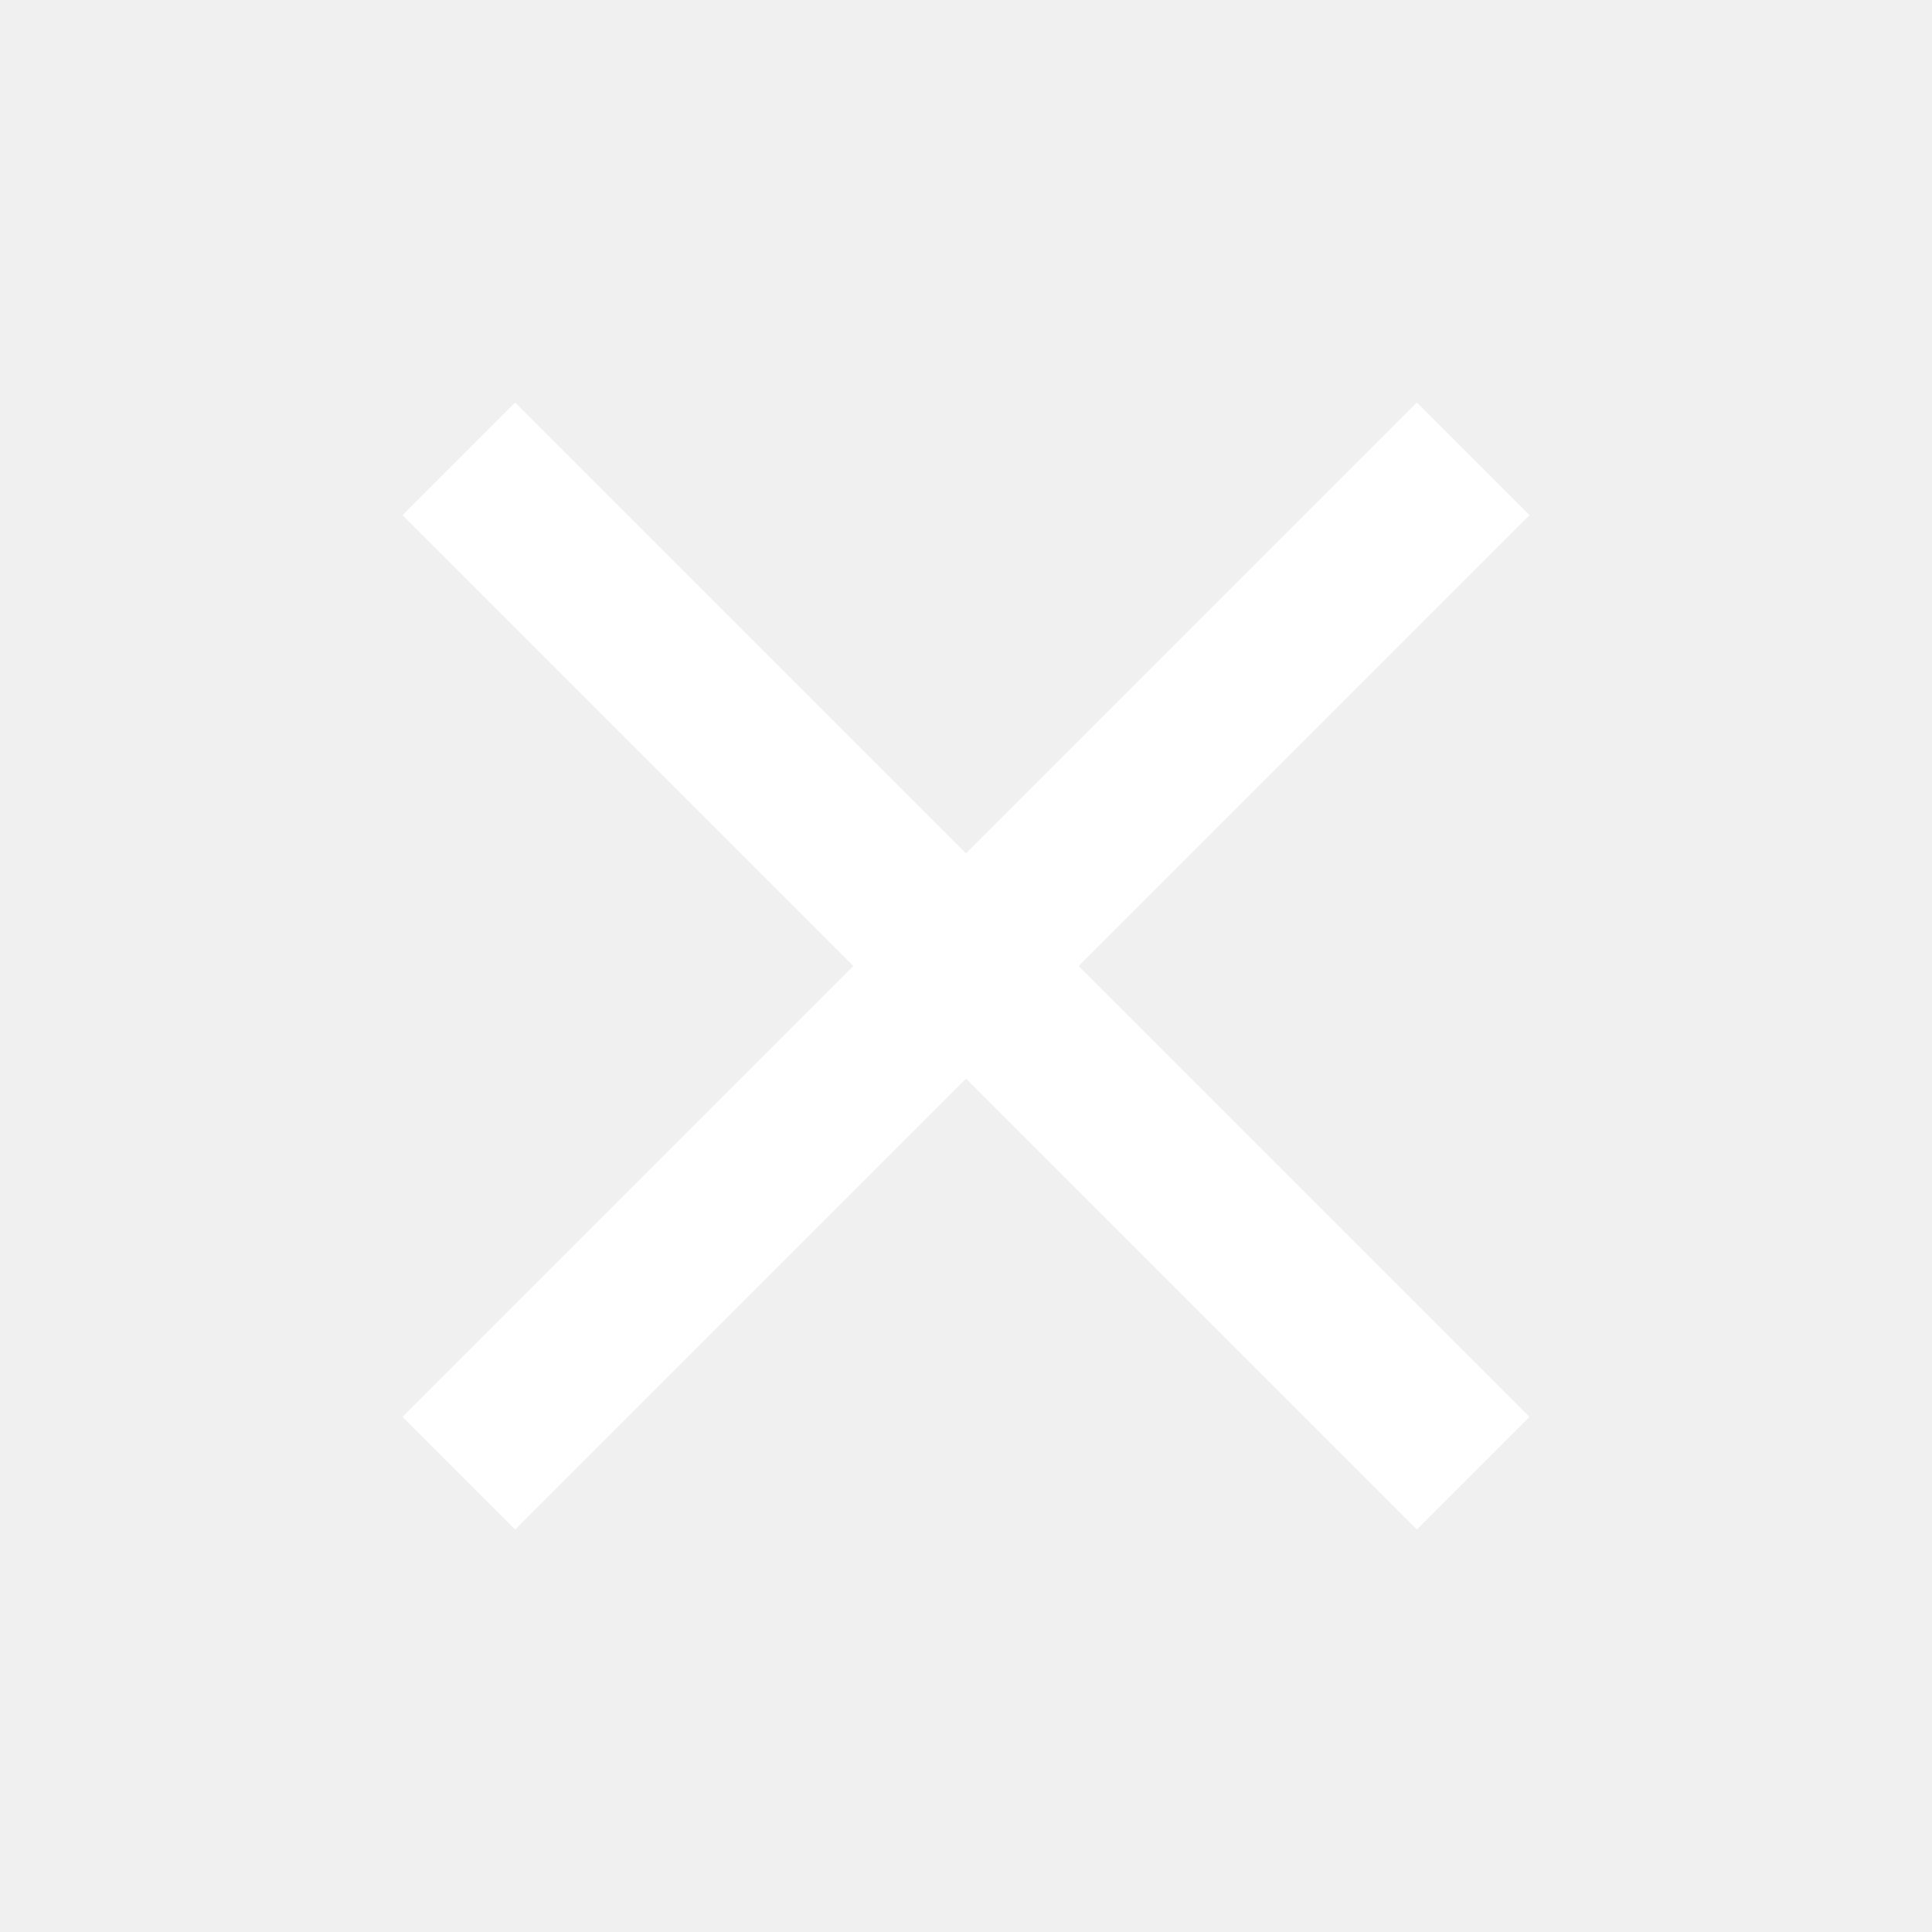
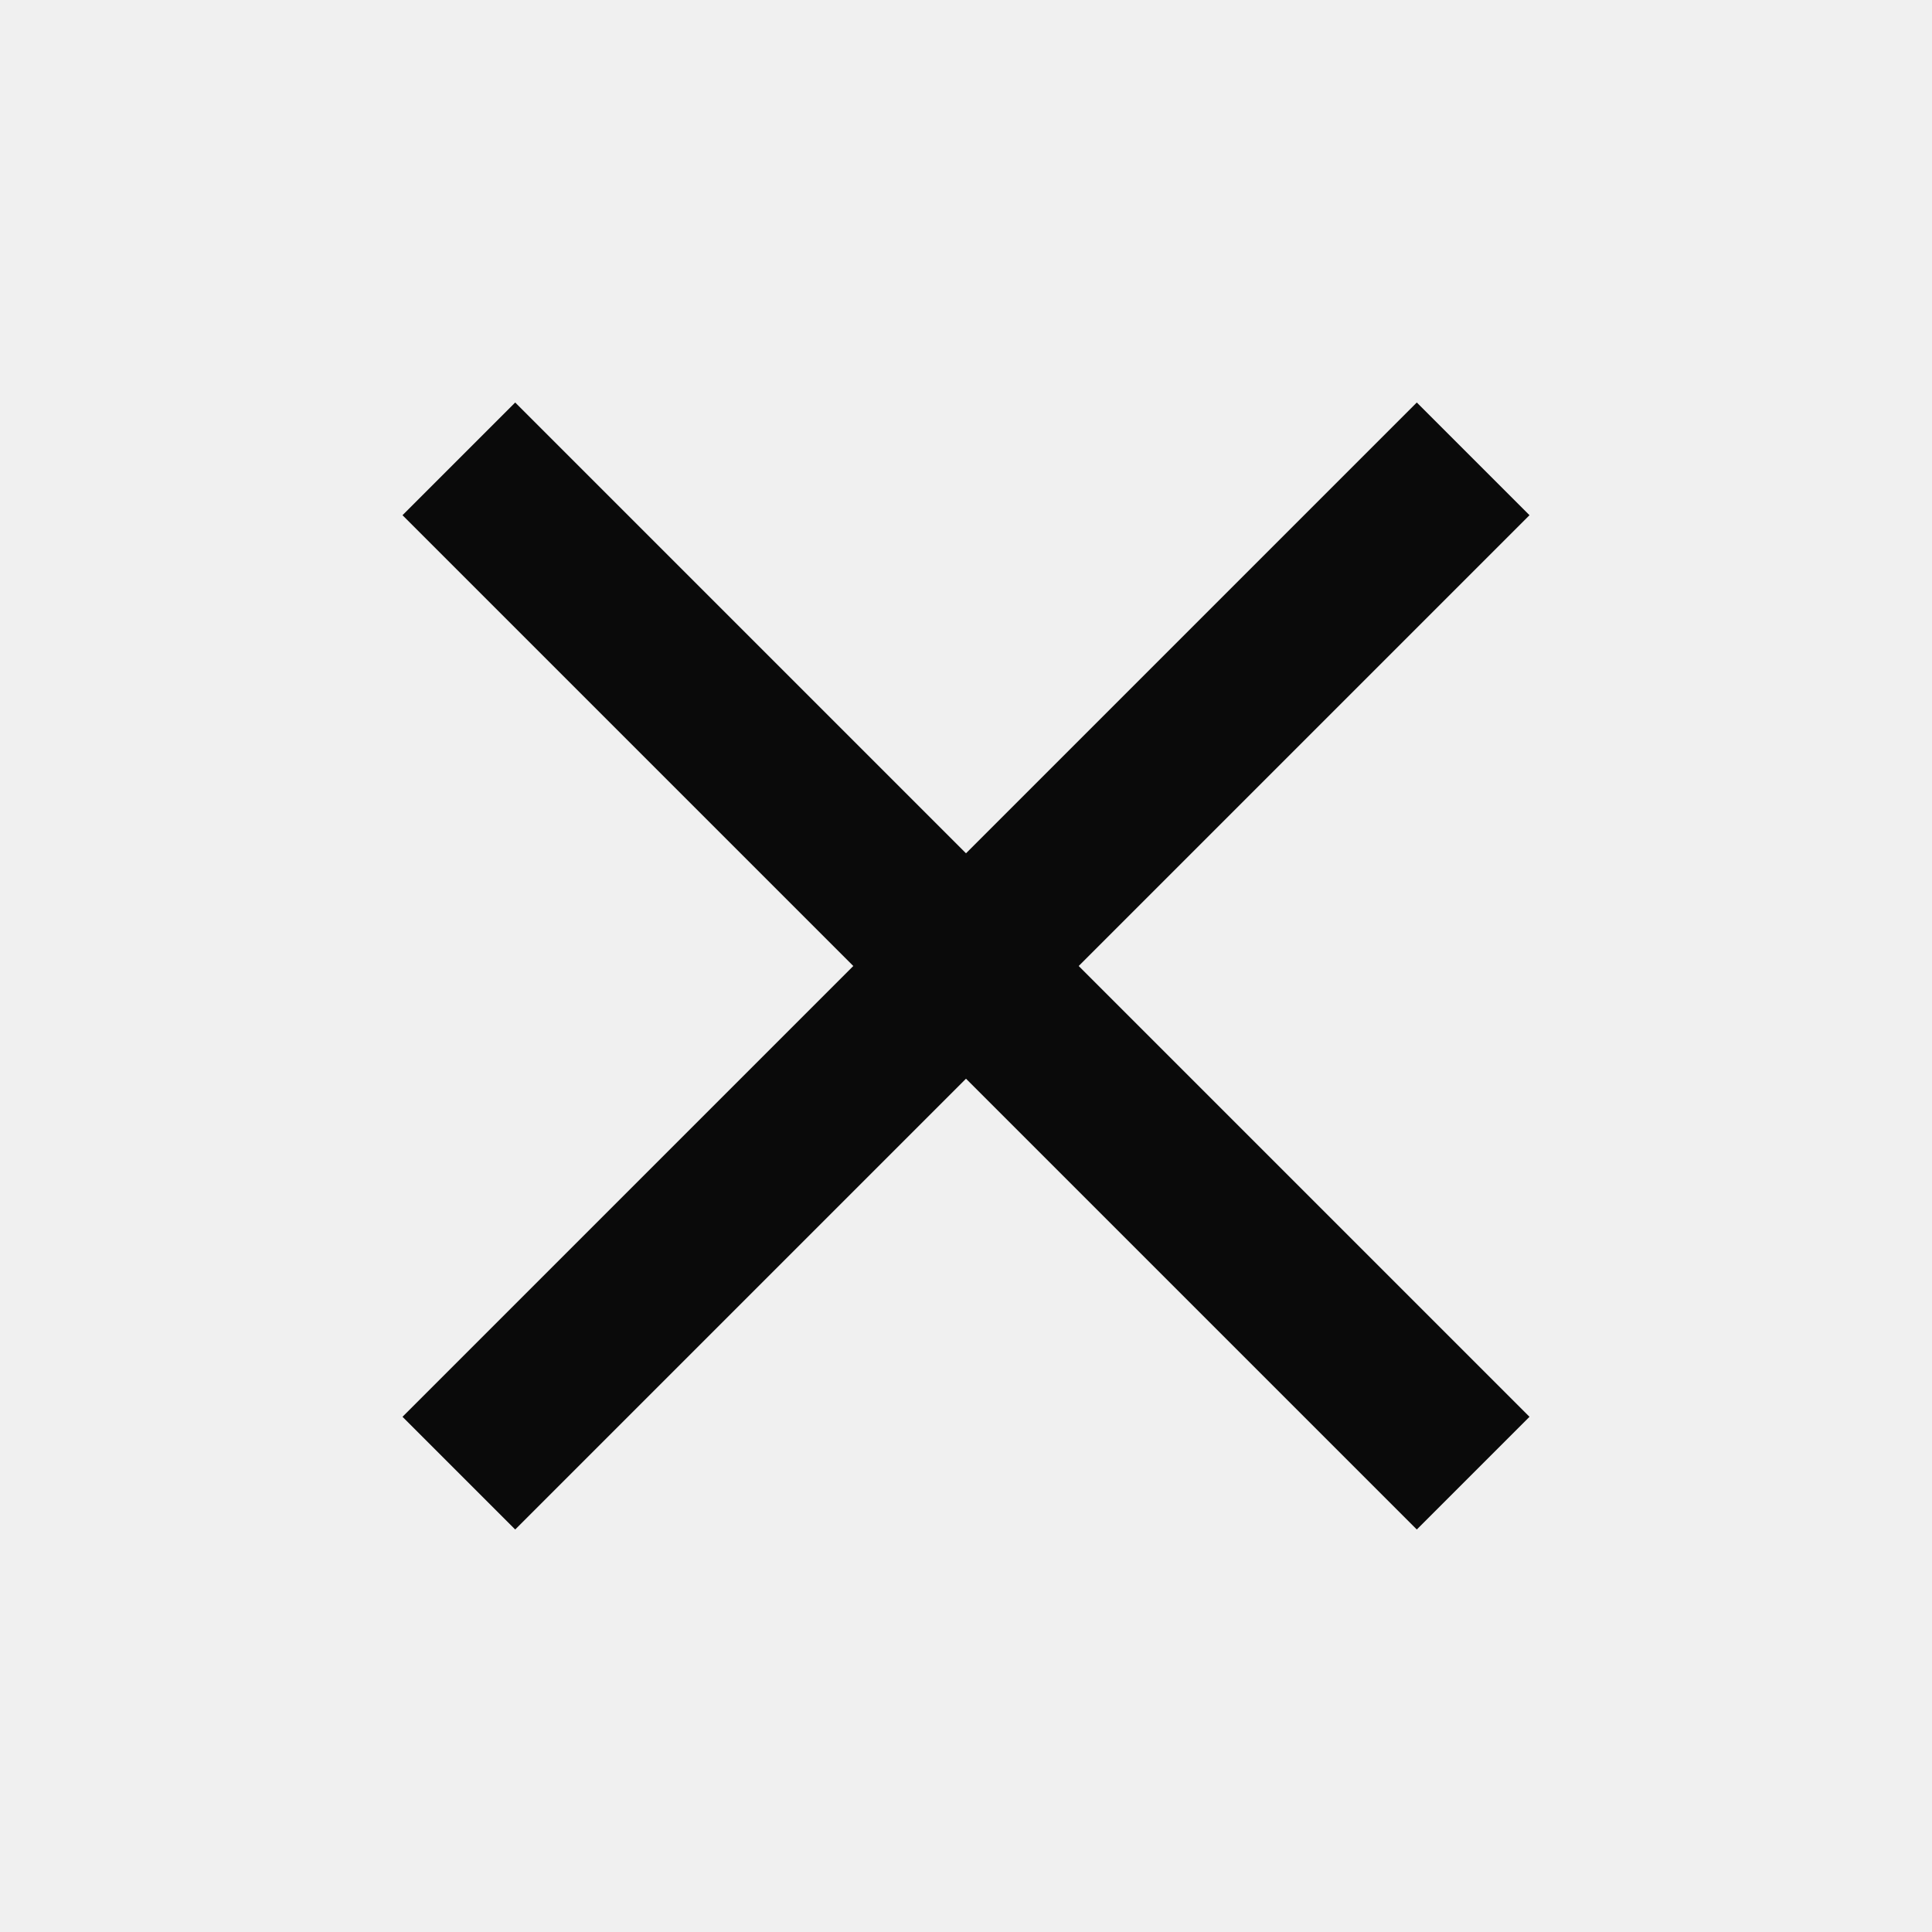
- <svg xmlns="http://www.w3.org/2000/svg" height="24px" viewBox="0 -960 960 960" width="24px" fill="#FFFFFF">
+ <svg xmlns="http://www.w3.org/2000/svg" height="24px" viewBox="0 -960 960 960" width="24px" fill="#0a0a0a">
  <path d="m256-200-56-56 224-224-224-224 56-56 224 224 224-224 56 56-224 224 224 224-56 56-224-224-224 224Z" />
</svg>
